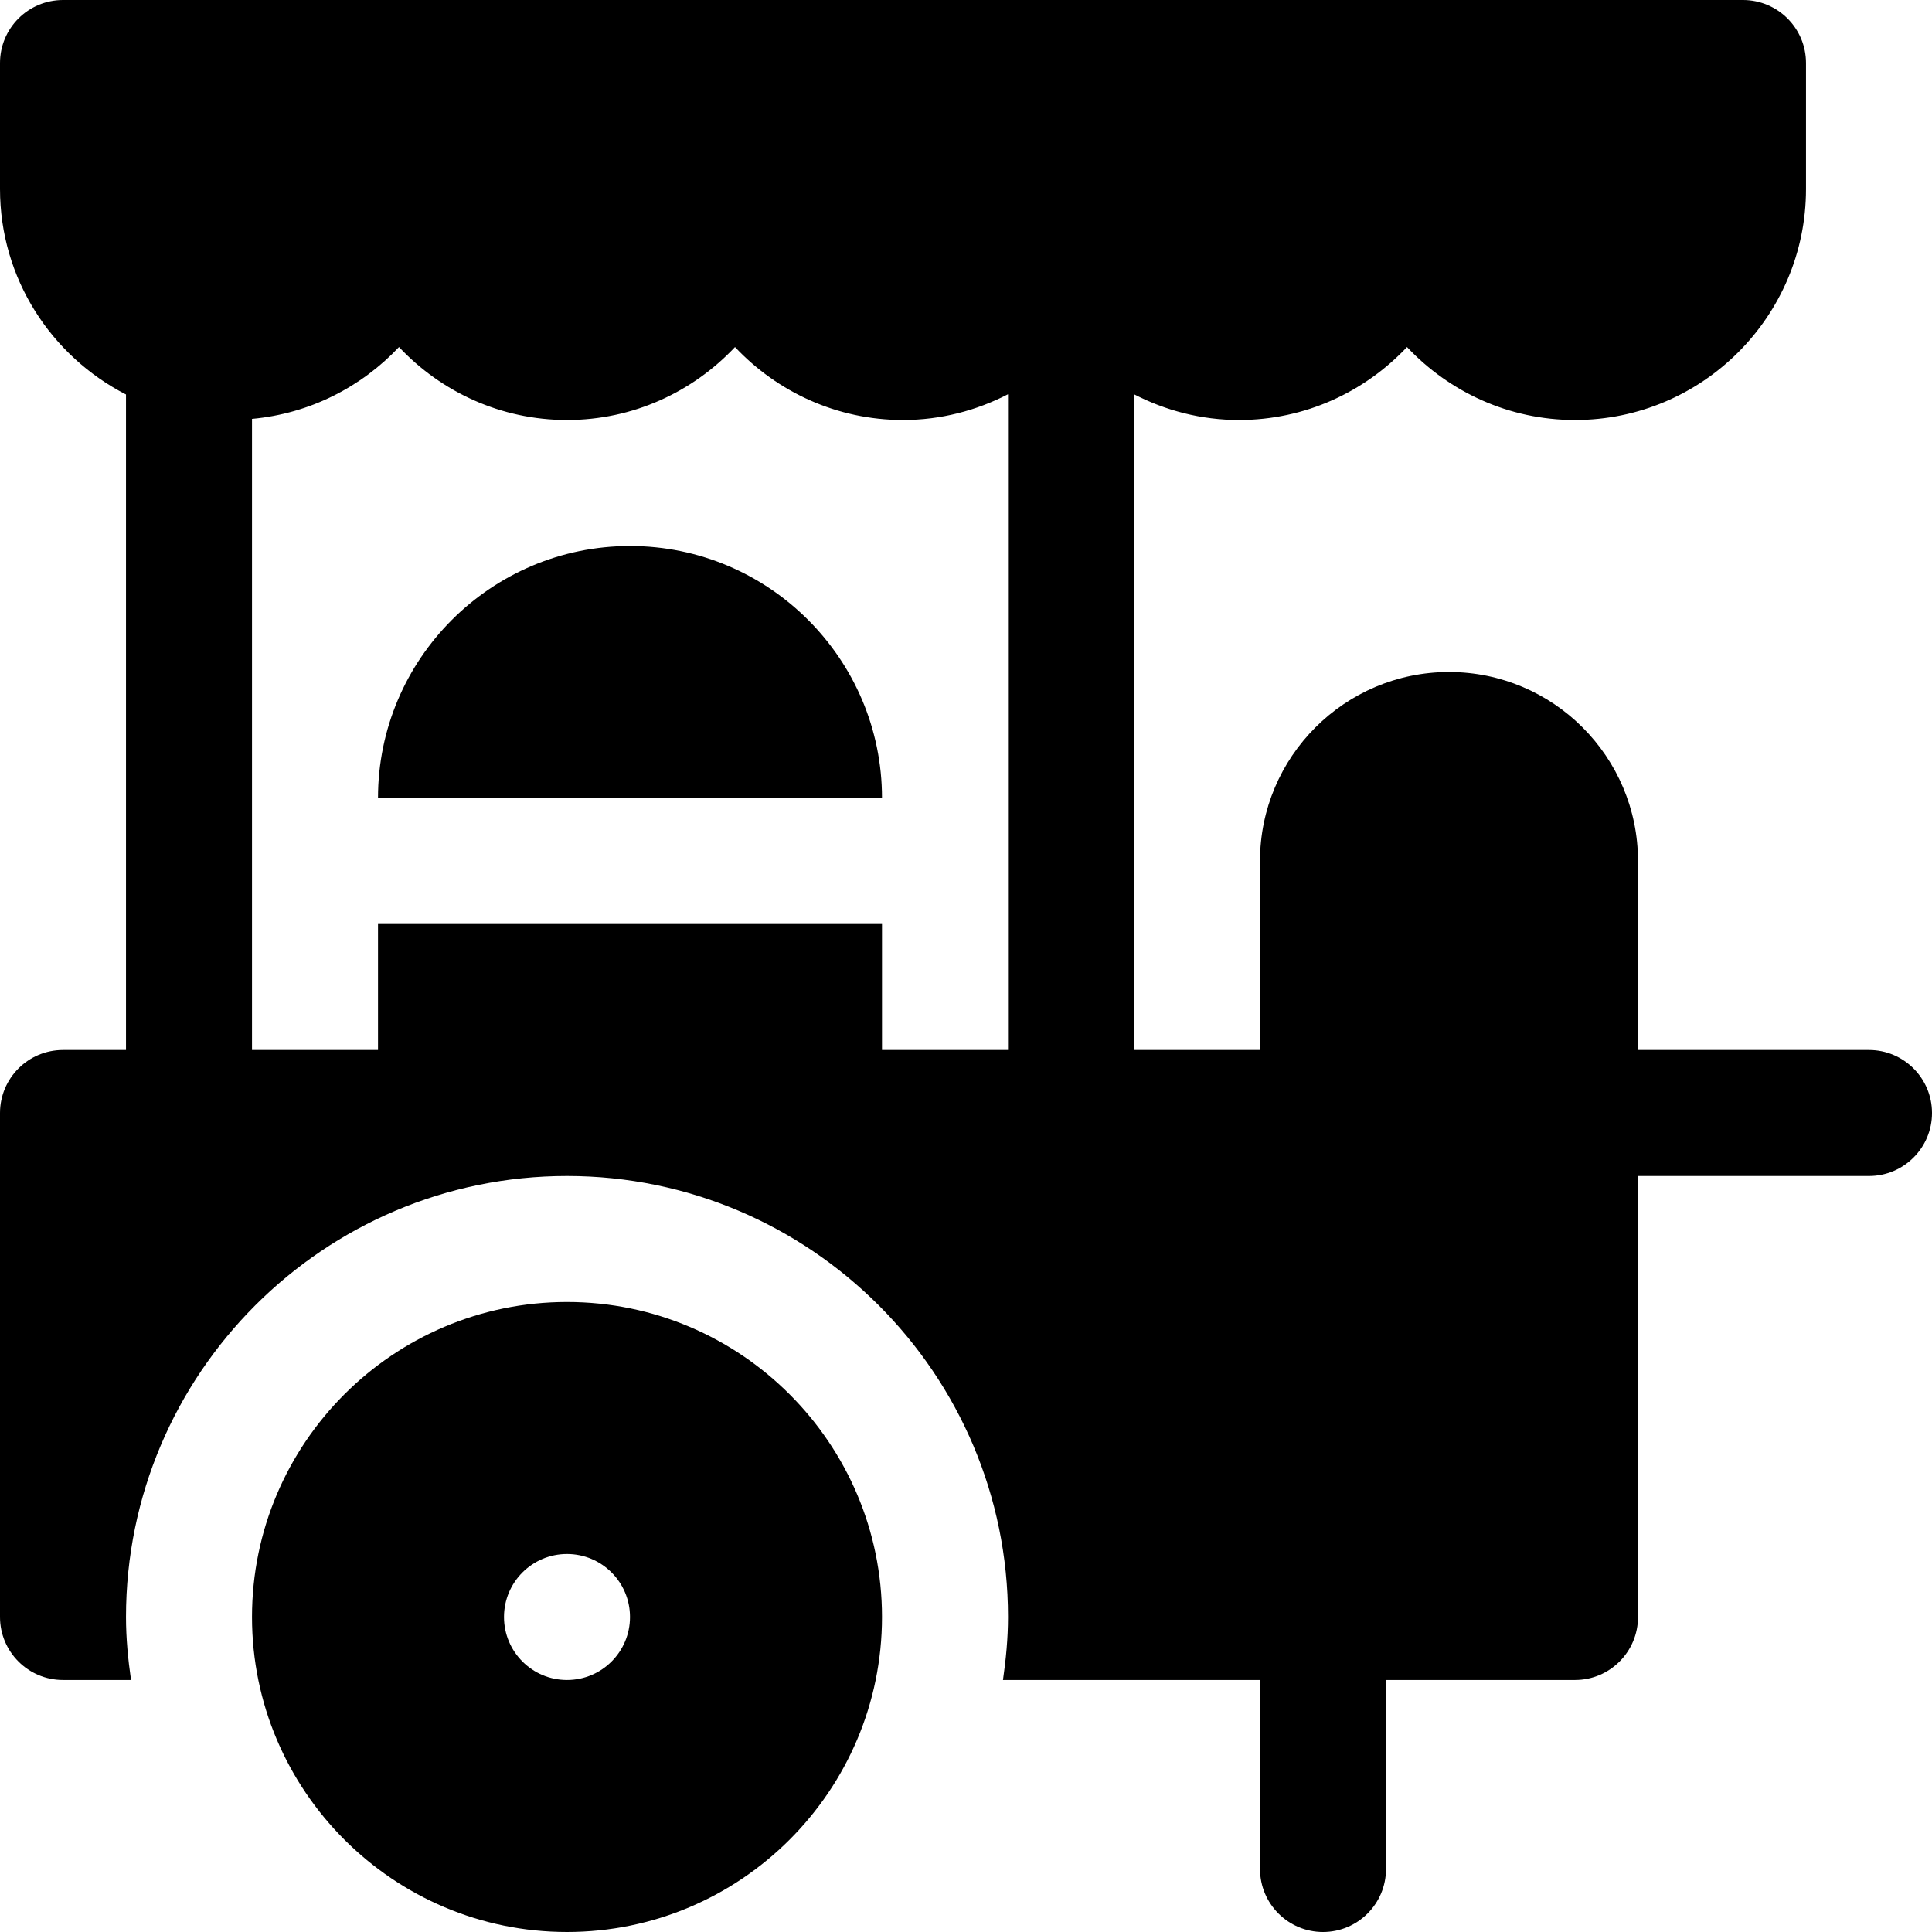
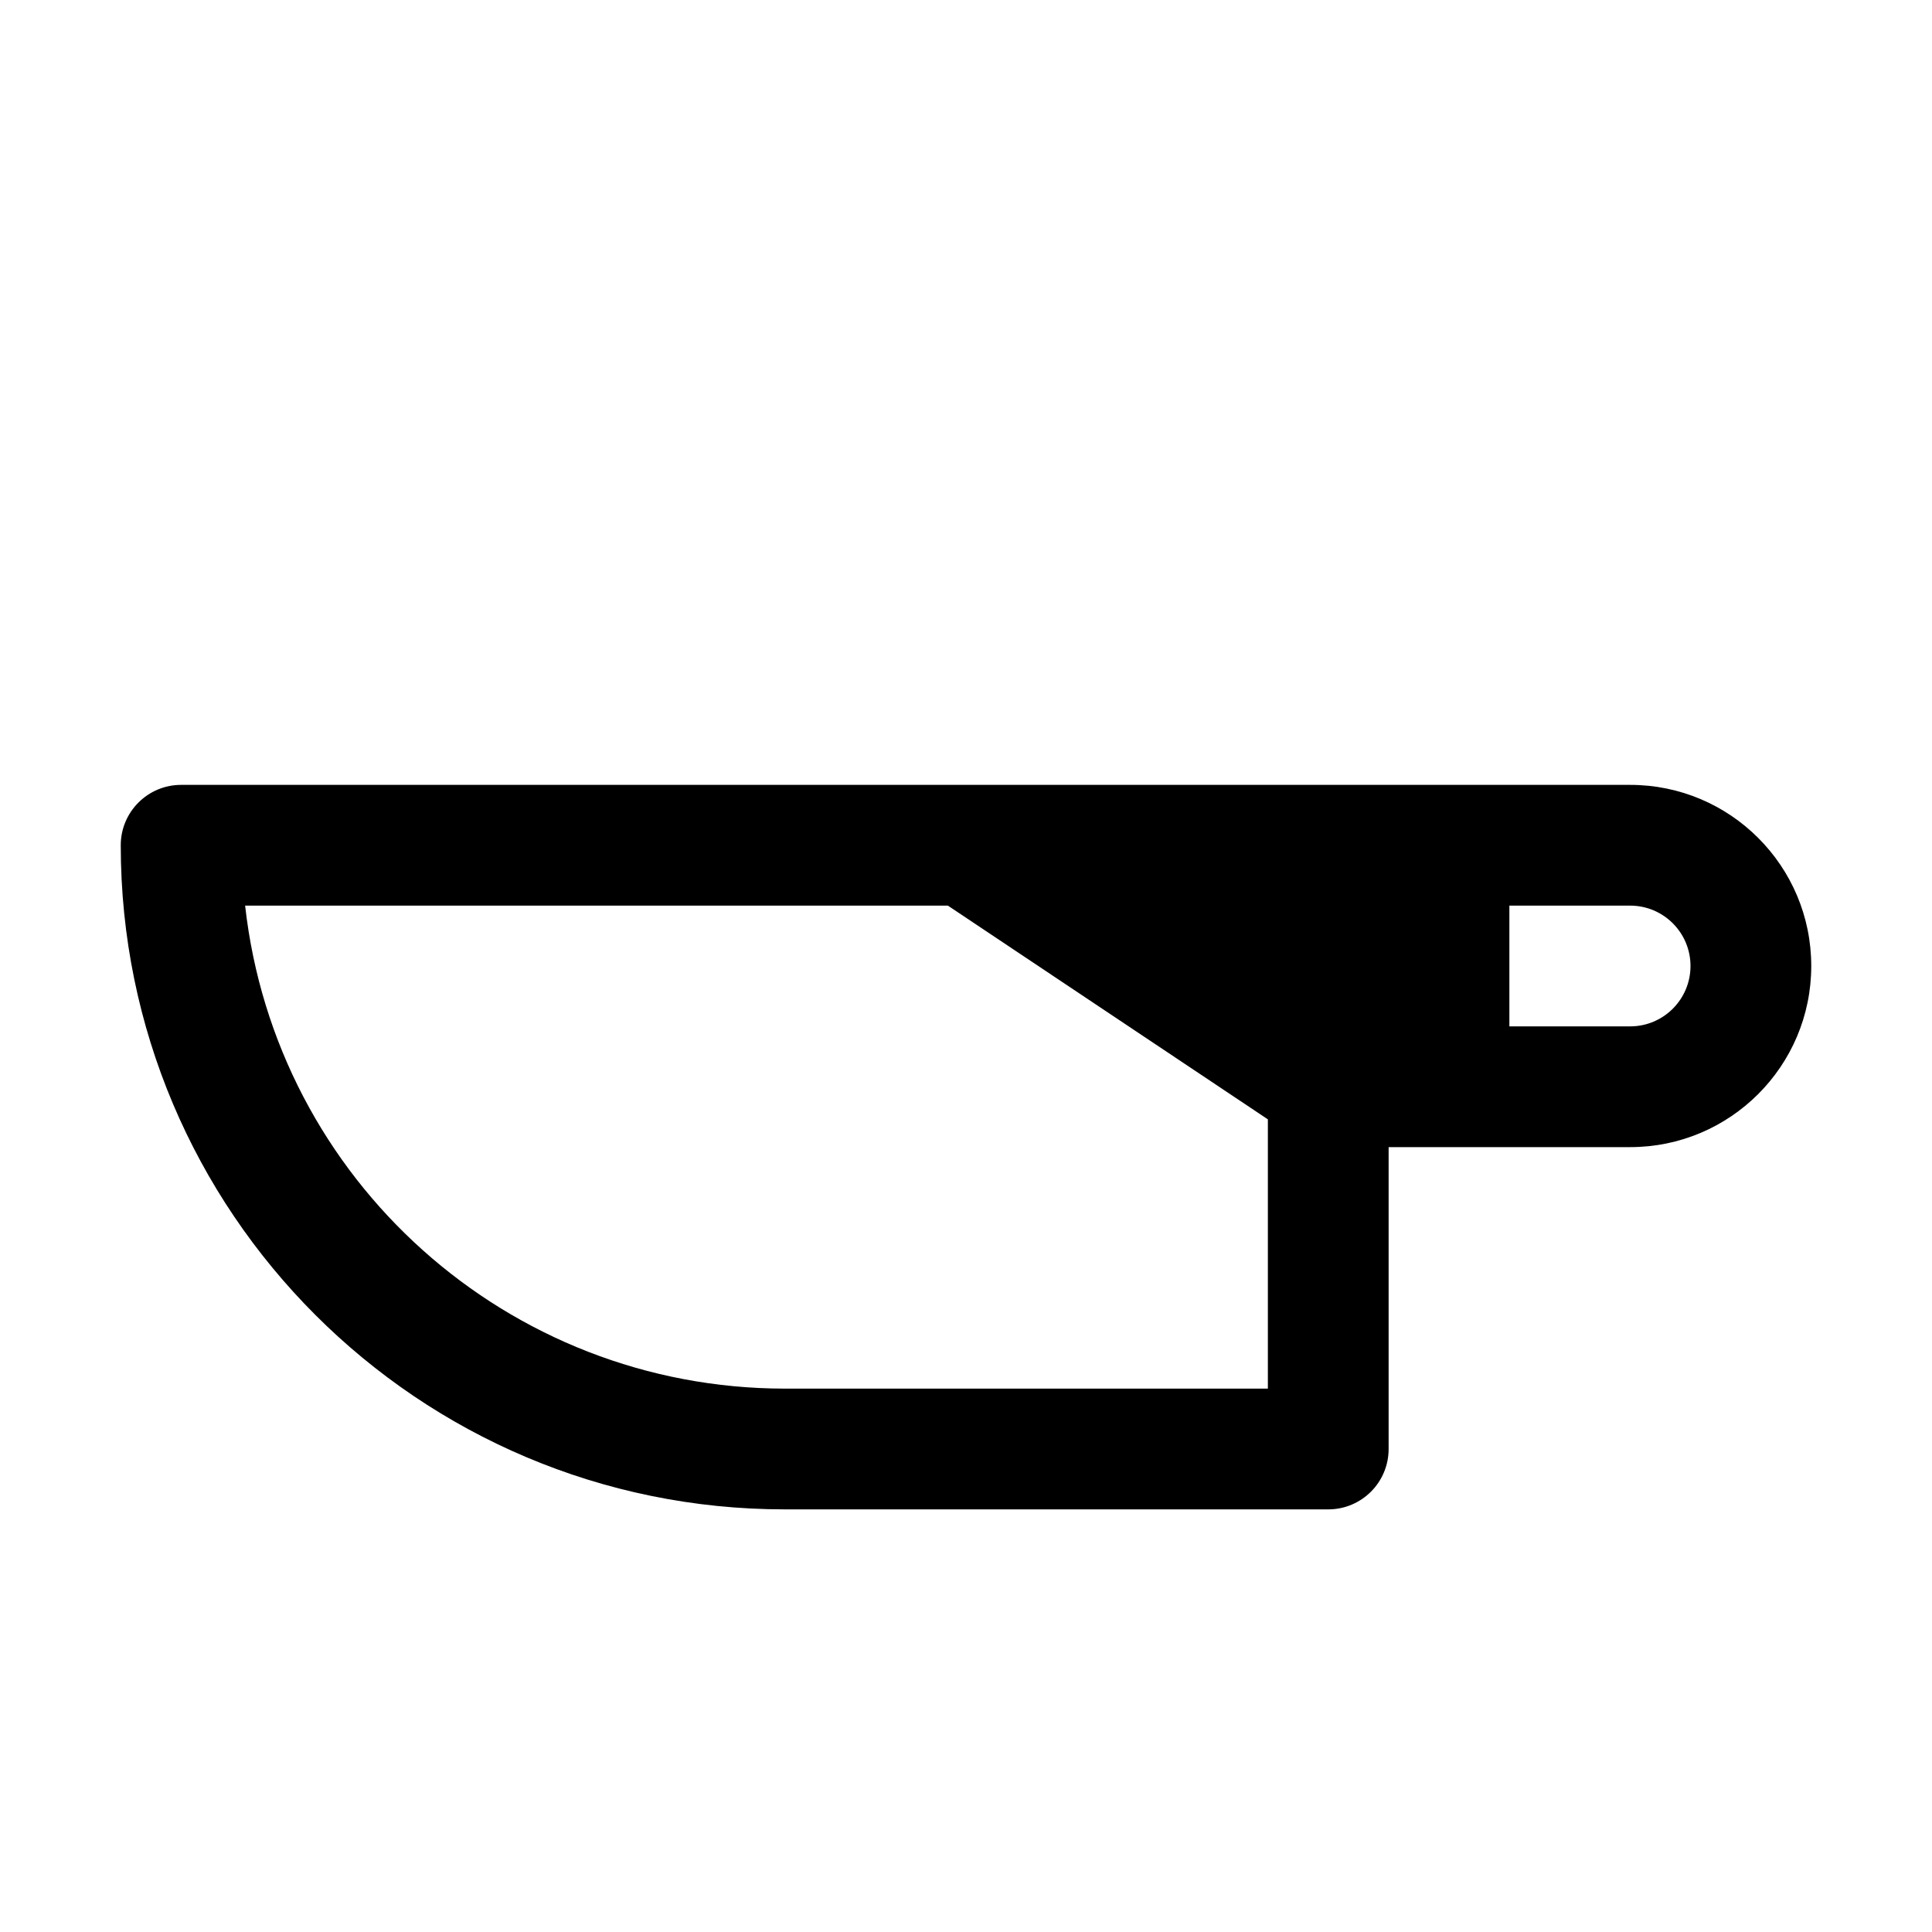
- <svg xmlns="http://www.w3.org/2000/svg" fill="#000000" height="800px" width="800px" version="1.1" id="Layer_1" viewBox="0 0 512 512" xml:space="preserve">
-   <g>
-     <g>
-       <path d="M495.304,278.261h-61.217v-50.087c0-27.619-22.468-50.087-50.087-50.087s-50.087,22.468-50.087,50.087v50.087h-33.391    V104.48c8.358,4.314,17.788,6.824,27.826,6.824c17.546,0,33.349-7.465,44.522-19.335c11.173,11.87,26.976,19.335,44.522,19.335    c33.75,0,61.217-27.468,61.217-61.217V16.696C478.609,7.479,471.13,0,461.913,0H16.696C7.479,0,0,7.479,0,16.696v33.391    c0,23.727,13.601,44.301,33.391,54.457v173.717H16.696C7.479,278.261,0,285.739,0,294.957v133.565    c0,9.217,7.479,16.696,16.696,16.696h18.029c-0.787-5.468-1.333-11.013-1.333-16.696c0-64.445,52.424-116.87,116.87-116.87    s116.87,52.424,116.87,116.87c0,5.683-0.547,11.227-1.333,16.696h68.116v50.087c0,9.217,7.479,16.696,16.696,16.696    s16.696-7.479,16.696-16.696v-50.087h50.087c9.217,0,16.696-7.479,16.696-16.696v-116.87h61.217    c9.217,0,16.696-7.479,16.696-16.696C512,285.739,504.521,278.261,495.304,278.261z M267.13,278.261h-33.391V244.87H100.174    v33.391H66.783V111.009c15.302-1.397,28.98-8.441,38.957-19.04c11.173,11.87,26.976,19.335,44.522,19.335    s33.349-7.465,44.522-19.335c11.173,11.87,26.976,19.335,44.522,19.335c10.039,0,19.468-2.509,27.826-6.823V278.261z" />
-     </g>
-   </g>
-   <g>
-     <g>
-       <path d="M150.261,345.043c-46.032,0-83.478,37.446-83.478,83.478c0,46.032,37.446,83.478,83.478,83.478    c46.032,0,83.478-37.446,83.478-83.478C233.739,382.49,196.293,345.043,150.261,345.043z M150.261,445.217    c-9.22,0-16.696-7.475-16.696-16.696s7.475-16.696,16.696-16.696s16.696,7.475,16.696,16.696S159.481,445.217,150.261,445.217z" />
-     </g>
-   </g>
-   <g>
-     <g>
-       <path d="M166.957,144.696c-36.826,0-66.783,29.956-66.783,66.783h133.565C233.739,174.652,203.783,144.696,166.957,144.696z" />
-     </g>
+ <svg xmlns="http://www.w3.org/2000/svg" fill="#000000" width="800px" height="800px" viewBox="0 0 32 32">
+   <g data-name="meet knife" id="meet_knife">
+     <path d="M27,13H3a1,1,0,0,0-1,1A11,11,0,0,0,13,25h9a1,1,0,0,0,1-1V19h4a3,3,0,0,0,0-6ZM13,23a9,9,0,0,1-8.94-8H15.7L21,18.54V23Zm14-8a1,1,0,0,1,0,2H25V15Z" />
  </g>
</svg>
